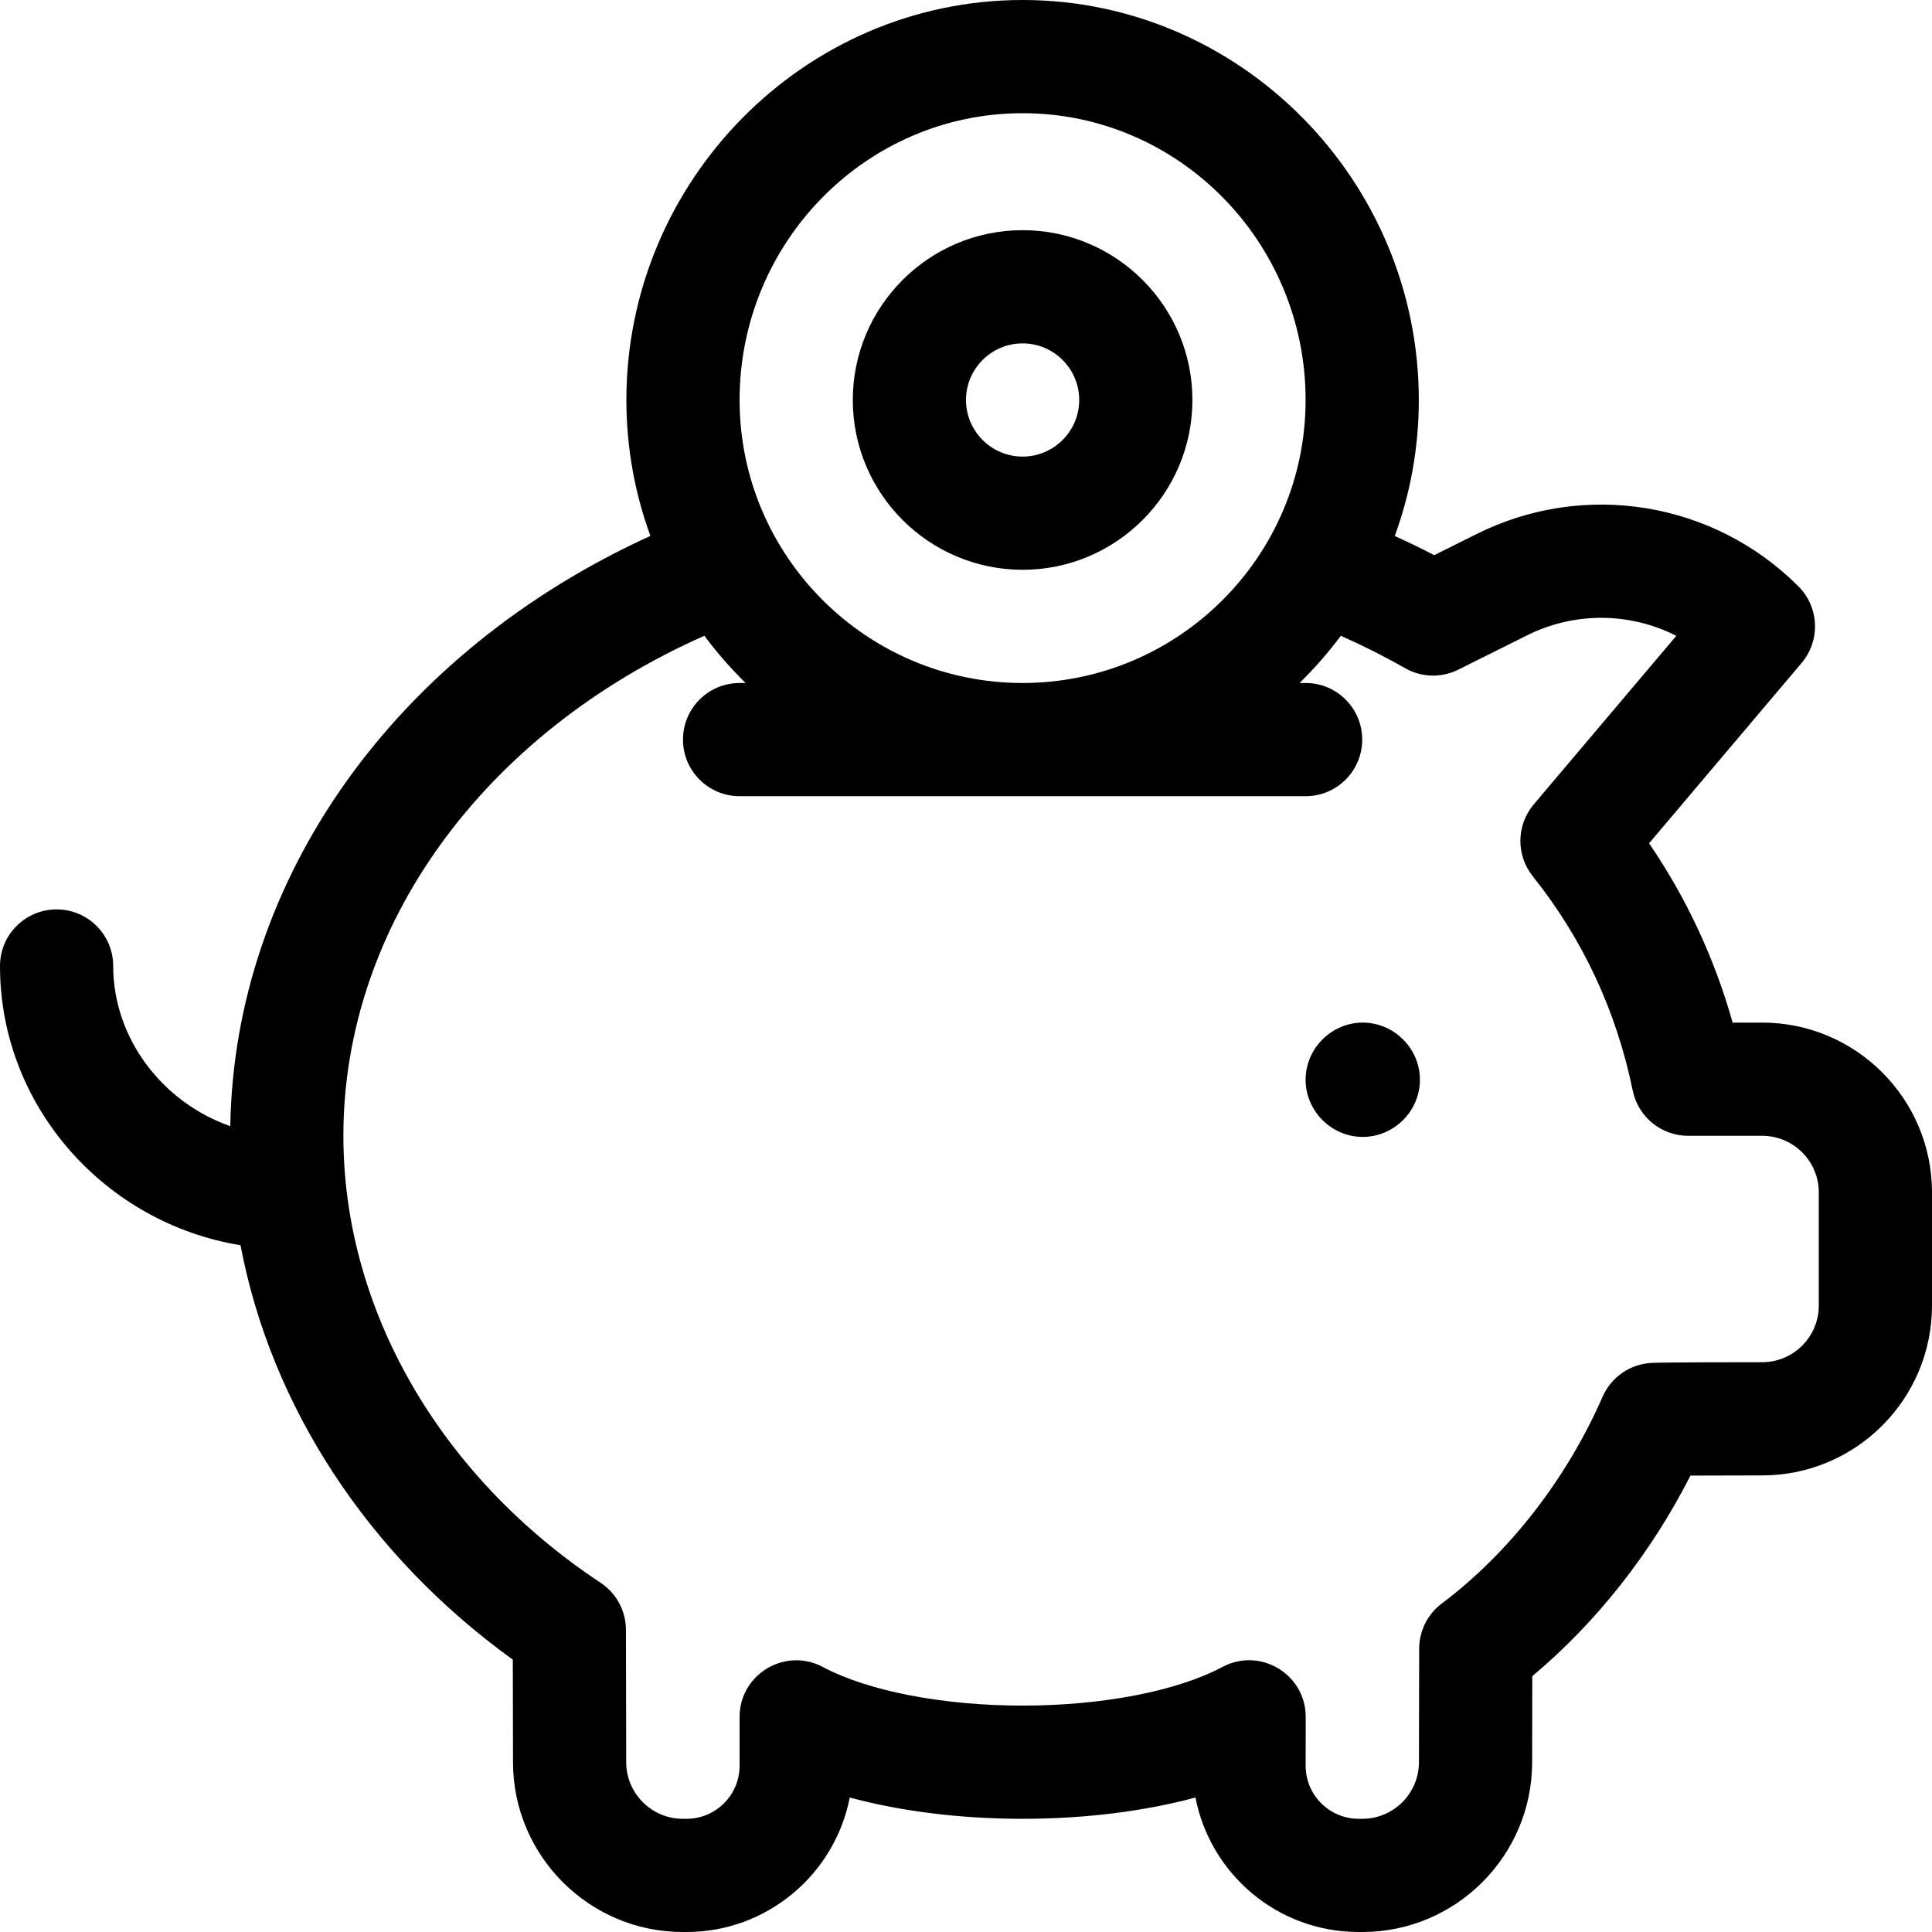
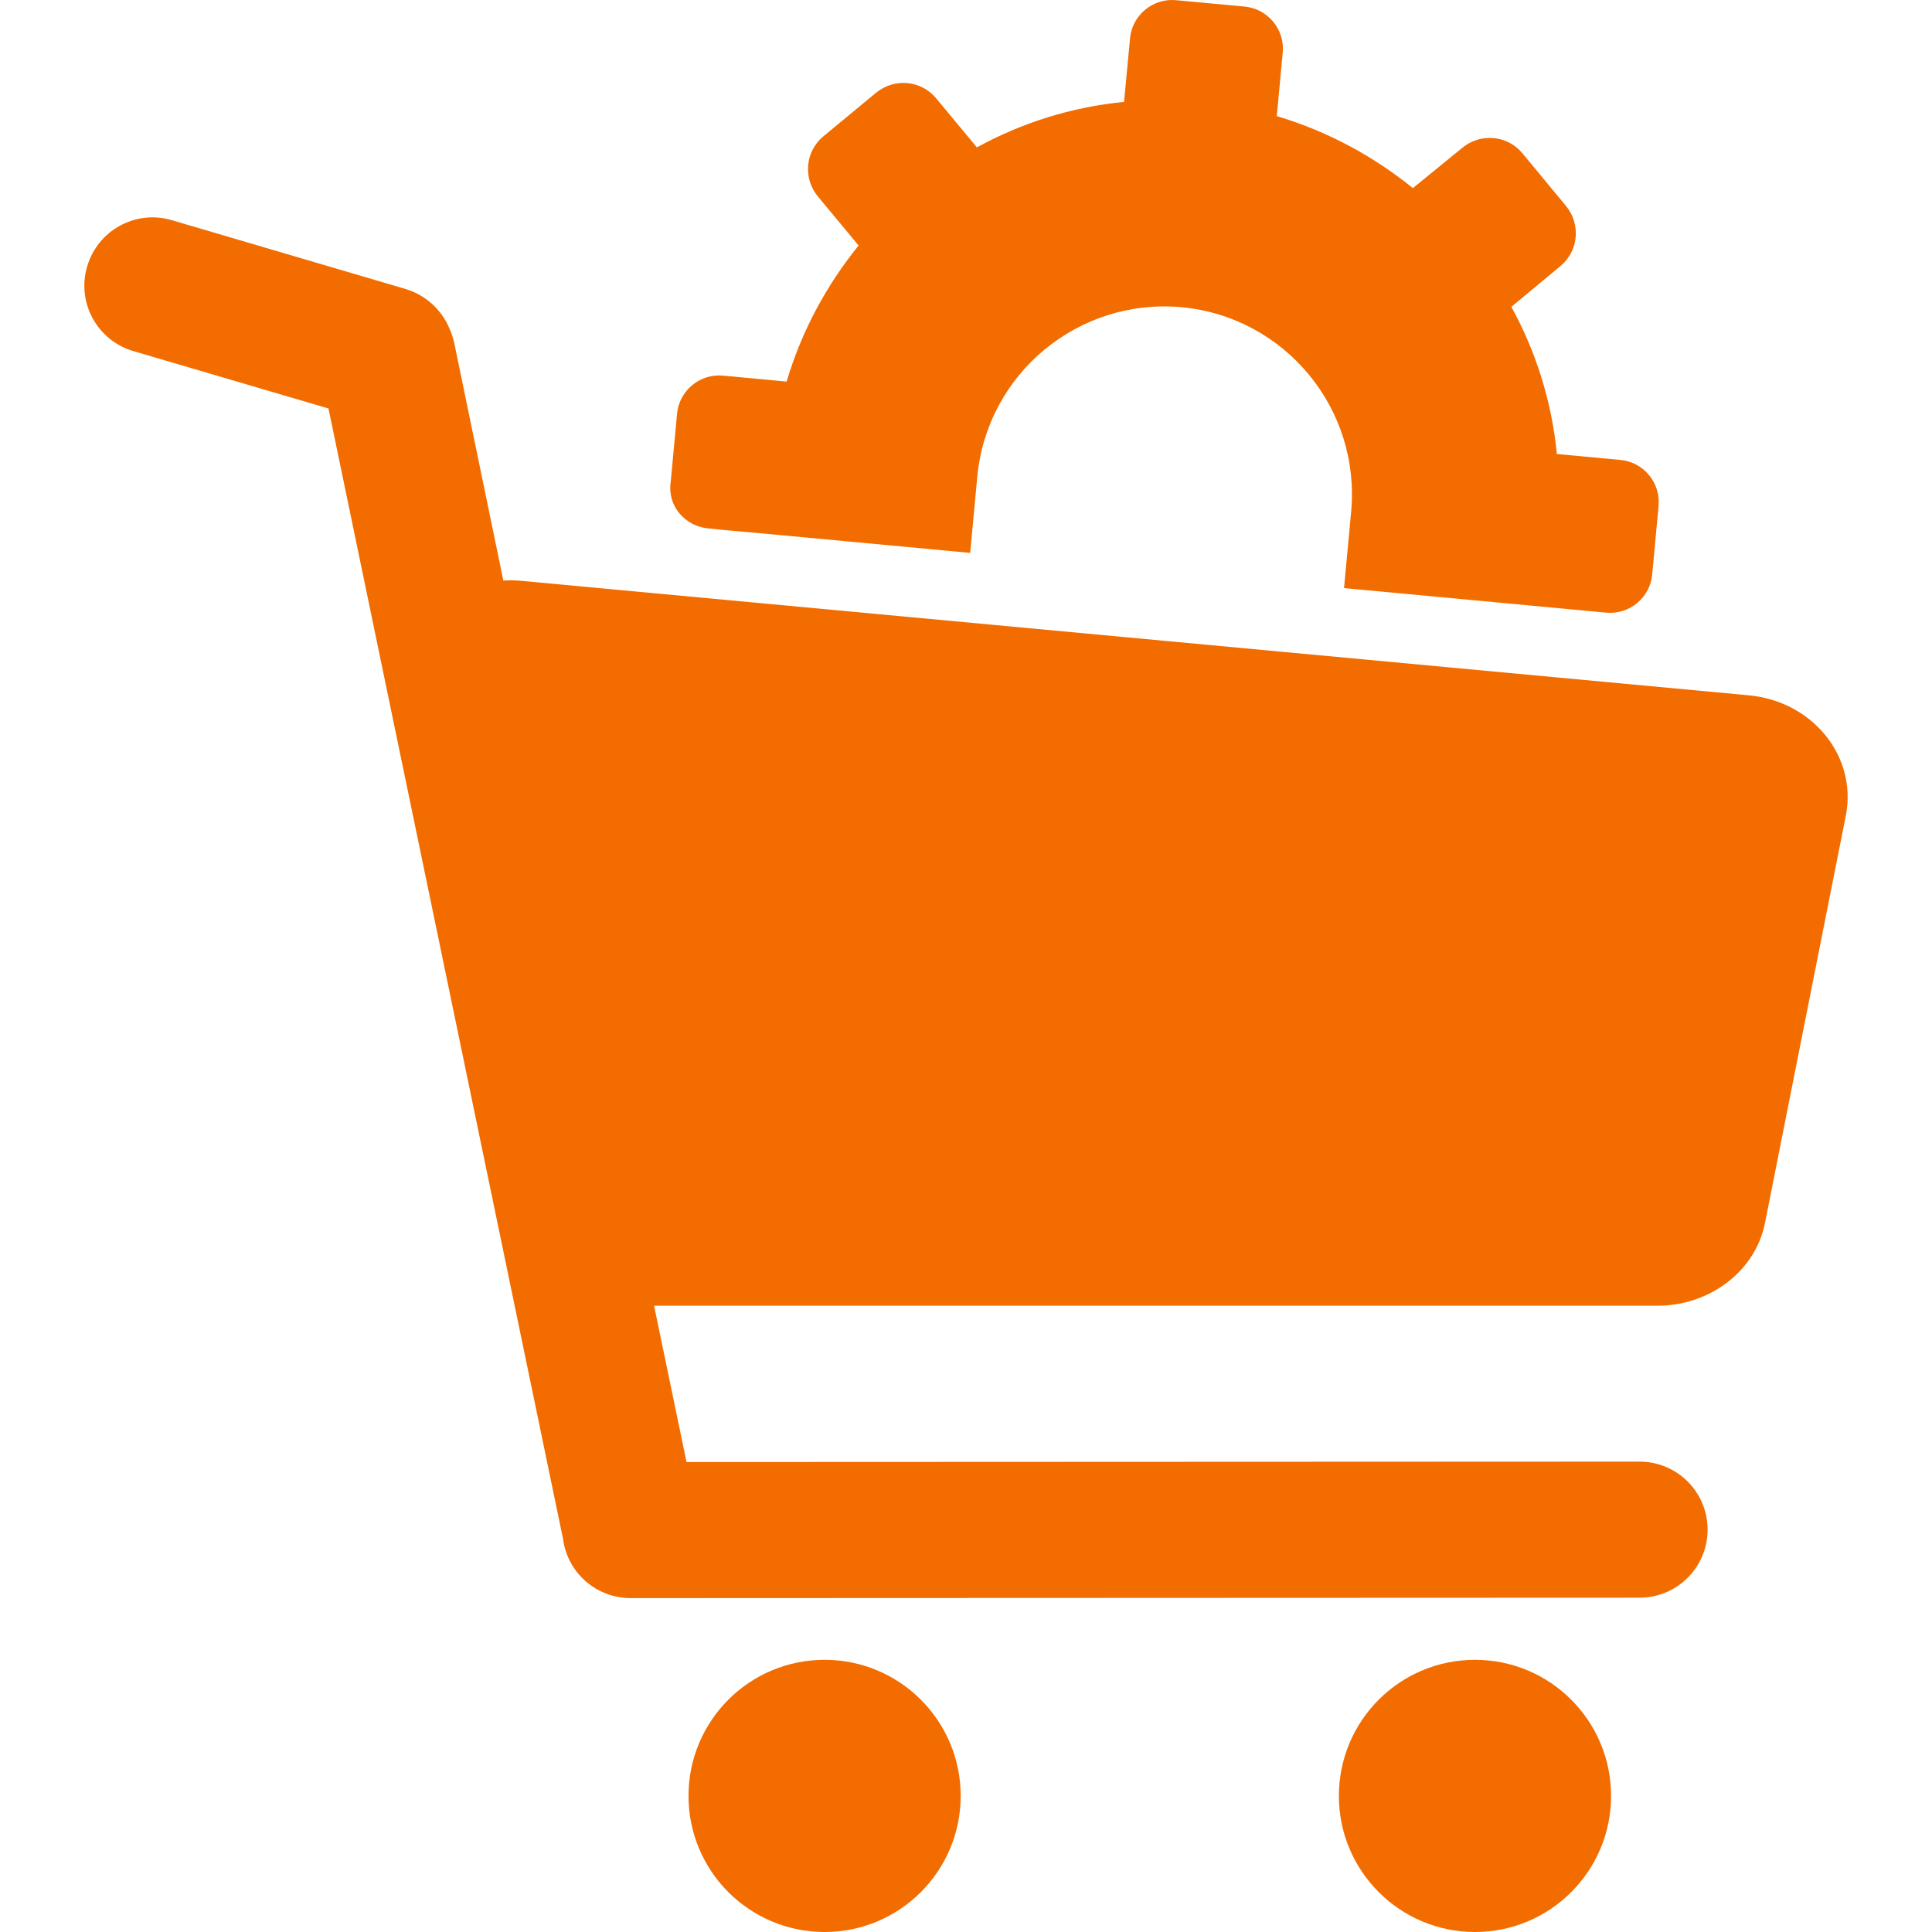
- <svg xmlns="http://www.w3.org/2000/svg" height="512pt" viewBox="0 0 512 512" width="512pt">
-   <path d="m361.145 271c-8.289 0-15.145 6.855-15.145 15.145 0 8.293 6.855 15.148 15.145 15.148 8.293 0 15.148-6.855 15.148-15.148 0-8.289-6.855-15.145-15.148-15.145zm0 0" />
-   <path d="m467 271h-7.832c-4.816-17.078-12.23-32.988-22.145-47.52l40.43-47.793c5.035-5.957 4.668-14.777-.848-20.293-22.512-22.512-56.777-28.09-85.266-13.883l-11.258 5.613c-3.422-1.785-6.922-3.465-10.457-5.082 4.125-11.246 6.375-23.387 6.375-36.043 0-58.066-47.117-106-105-106-57.836 0-105 47.883-105 106 0 12.648 2.25 24.781 6.367 36.02-67.289 30.656-110.254 90.449-111.34 156.422-17.848-6.234-31.027-23.148-31.027-42.441 0-8.285-6.715-15-15-15s-15 6.715-15 15c0 37.453 28.129 68.23 63.742 73.996 8.078 42.684 33.699 82.066 72.16 109.832.016 7.258.035 17.465.051 27.246.043 24.773 20.227 44.926 44.996 44.926h.992c21.414 0 39.309-15.355 43.25-35.637 13.535 3.652 29.324 5.637 45.809 5.637 16.488 0 32.277-1.984 45.812-5.641 3.871 20.109 21.602 35.641 43.262 35.641h.961c24.781 0 44.969-20.16 45-44.938.012-8.438.023-16.926.039-22.867 16.934-14.16 31.477-32.605 41.918-53.148 5.953-.031 13.562-.047 19.008-.047 24.812 0 45-20.188 45-45v-30c0-24.812-20.188-45-45-45zm-196-241c41.355 0 75 34.094 75 76 0 41.355-33.645 75-75 75s-75-33.645-75-75c0-41.906 33.645-76 75-76zm211 316c0 8.27-6.73 15-15 15-4.18 0-25.223.008-29.195.18-5.719.246-10.801 3.723-13.098 8.965-9.586 21.875-24.727 41.34-42.629 54.809-3.746 2.816-5.957 7.223-5.984 11.906-.02 3.508-.039 16.902-.059 30.164-.012 8.258-6.738 14.977-15 14.977h-.961c-7.777 0-14.066-6.297-14.062-14.074.004-6.262.012-11.23.016-12.891.039-11.332-12.066-18.609-22.055-13.281-12.039 6.414-31.84 10.246-52.973 10.246-21.117 0-40.91-3.828-52.949-10.238-9.957-5.301-22.051 1.918-22.051 13.242v12.934c0 7.754-6.305 14.062-14.059 14.062h-.992c-8.254 0-14.98-6.719-14.996-14.973-.023-14.316-.055-29.531-.074-35.137-.023-5.012-2.543-9.68-6.723-12.445-42.676-28.254-68.156-72.531-68.156-118.445 0-55.648 37.172-106.598 95.668-132.516 3.312 4.457 6.969 8.641 10.93 12.516h-1.598c-8.285 0-15 6.715-15 15s6.715 15 15 15h150c8.285 0 15-6.715 15-15s-6.715-15-15-15h-1.598c3.961-3.875 7.617-8.059 10.93-12.516 5.855 2.598 11.551 5.469 17.02 8.586 4.348 2.477 9.641 2.625 14.121.391l18.254-9.105c12.703-6.332 27.344-6.047 39.512.145l-37.773 44.66c-4.629 5.473-4.742 13.449-.27 19.051 13.25 16.586 22.164 35.695 26.496 56.805 1.434 6.977 7.574 11.984 14.695 11.984h19.613c8.27 0 15 6.727 15 15zm0 0" />
-   <path d="m271 151c24.812 0 45-20.188 45-45s-20.188-45-45-45-45 20.188-45 45 20.188 45 45 45zm0-60c8.27 0 15 6.73 15 15s-6.73 15-15 15-15-6.73-15-15 6.73-15 15-15zm0 0" />
+ <svg xmlns="http://www.w3.org/2000/svg" version="1.1" id="Capa_1" x="0px" y="0px" viewBox="0 0 488.355 488.355" style="enable-background:new 0 0 488.355 488.355;" xml:space="preserve" width="512px" height="512px">
+   <g>
+     <g>
+       <path d="M442.033,175.755l-309.9-28.9c-1.7-0.2-3.3-0.2-4.9-0.1l-12.4-60c-0.3-1.2-0.6-2.4-1.1-3.4c-1.9-4.8-5.9-8.7-11.2-10.3    l-59.1-17.4c-9.1-2.7-18.7,2.5-21.4,11.7c-2.7,9.1,2.5,18.7,11.7,21.4l49.3,14.5l59.3,285.8c1.1,8.4,8.3,14.9,17.1,14.9l255-0.1    c9.5,0,17.2-7.7,17.2-17.2s-7.7-17.2-17.2-17.2l-240.9,0.1l-8.2-39.5h253.6c13.3,0,24.8-8.8,27.2-20.9l20.5-103.3    C469.333,191.055,458.133,177.255,442.033,175.755z" fill="#f36c00" />
+       <circle cx="208.433" cy="453.955" r="34.4" fill="#f36c00" />
+       <circle cx="372.833" cy="453.955" r="34.4" fill="#f36c00" />
+       <path d="M178.933,133.555l3.9,0.4l12.2,1.1l50.2,4.7l1.8-19.3c2.5-26.1,25.6-45.2,51.7-42.8c26.1,2.5,45.2,25.6,42.8,51.7    l-1.8,19.3l50.2,4.7l16,1.5c5.9,0.6,11.2-3.8,11.7-9.7l1.6-17.2c0.6-5.9-3.8-11.2-9.7-11.7l-16-1.5c-1.3-13.3-5.3-25.9-11.5-37.2    l12.4-10.3c4.6-3.8,5.2-10.6,1.4-15.2l-11-13.3c-3.8-4.6-10.6-5.2-15.2-1.4l-12.5,10.2c-10-8.1-21.6-14.4-34.4-18.2l1.5-16    c0.6-5.9-3.8-11.2-9.7-11.7l-17.2-1.6c-5.9-0.6-11.2,3.8-11.7,9.7l-1.5,16c-13.3,1.3-25.9,5.3-37.2,11.5l-10.3-12.4    c-3.8-4.6-10.6-5.2-15.2-1.4l-13.3,11c-4.6,3.8-5.2,10.6-1.4,15.2l10.3,12.4c-8.1,10-14.4,21.6-18.2,34.4l-16-1.5    c-5.9-0.6-11.2,3.8-11.7,9.7l-1.6,17.2C168.633,127.755,173.033,132.955,178.933,133.555z" fill="#f36c00" />
+     </g>
+   </g>
+   <g>
+ </g>
+   <g>
+ </g>
+   <g>
+ </g>
+   <g>
+ </g>
+   <g>
+ </g>
+   <g>
+ </g>
+   <g>
+ </g>
+   <g>
+ </g>
+   <g>
+ </g>
+   <g>
+ </g>
+   <g>
+ </g>
+   <g>
+ </g>
+   <g>
+ </g>
+   <g>
+ </g>
+   <g>
+ </g>
</svg>
